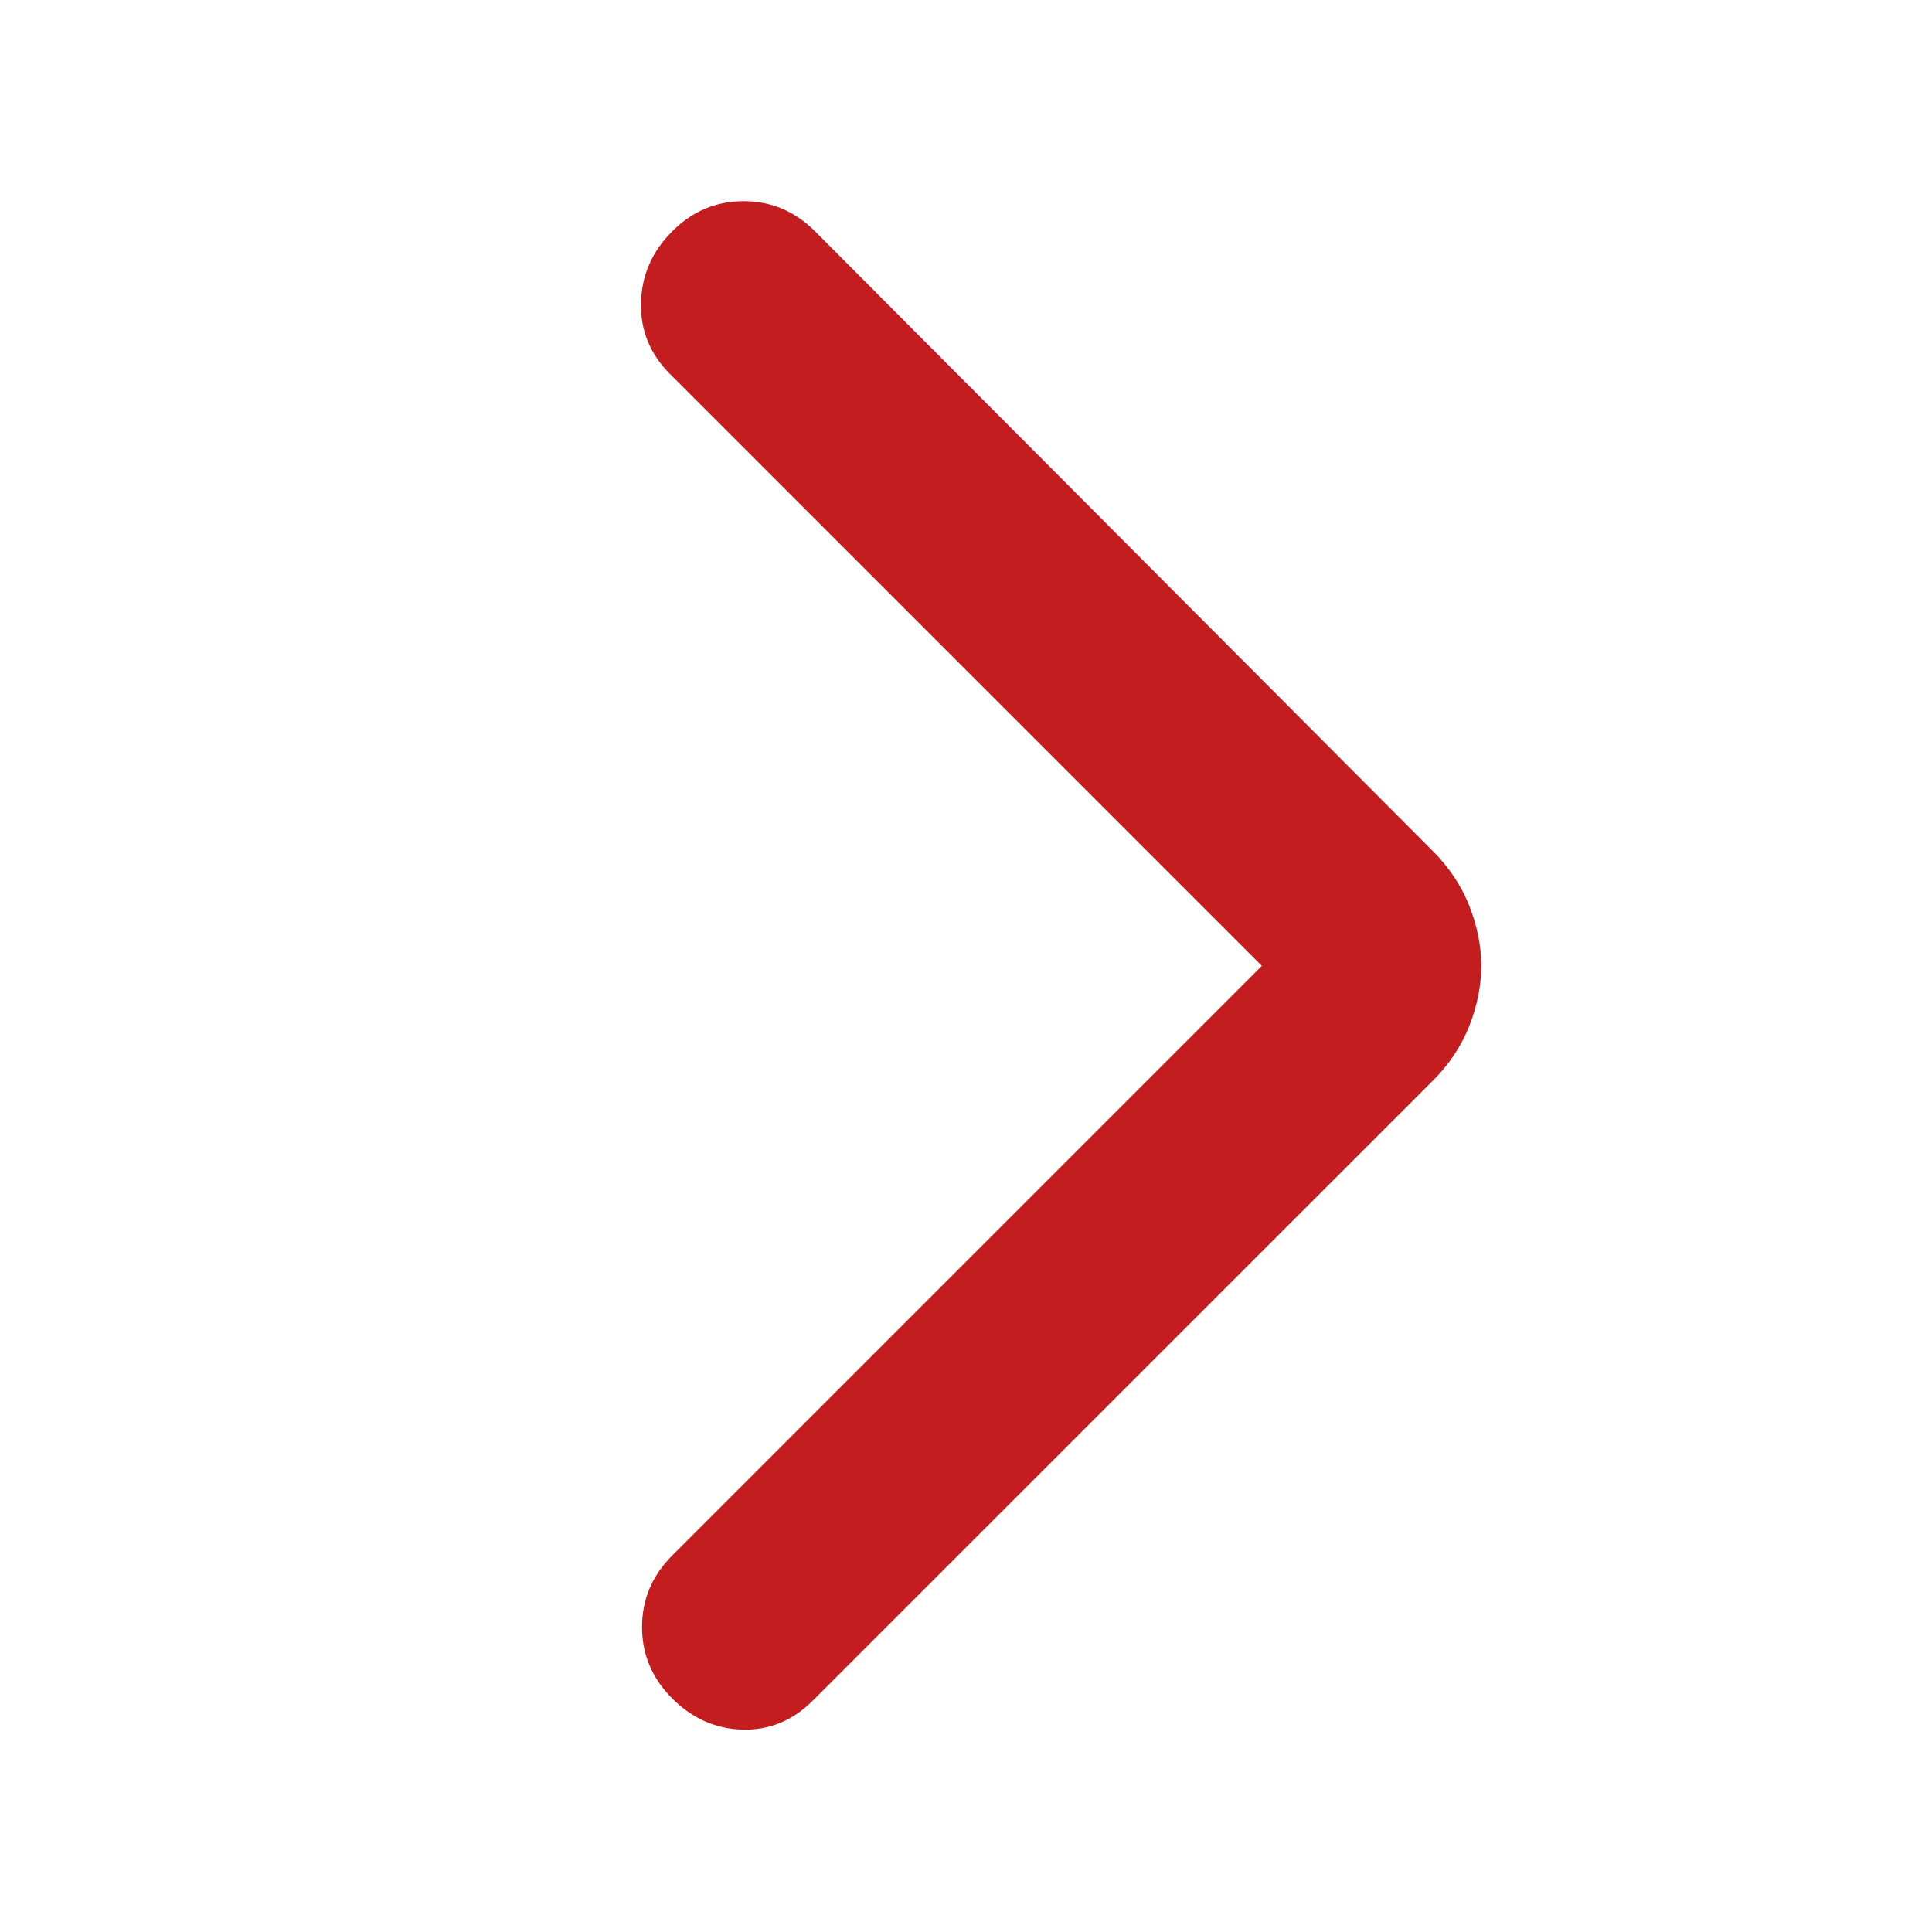
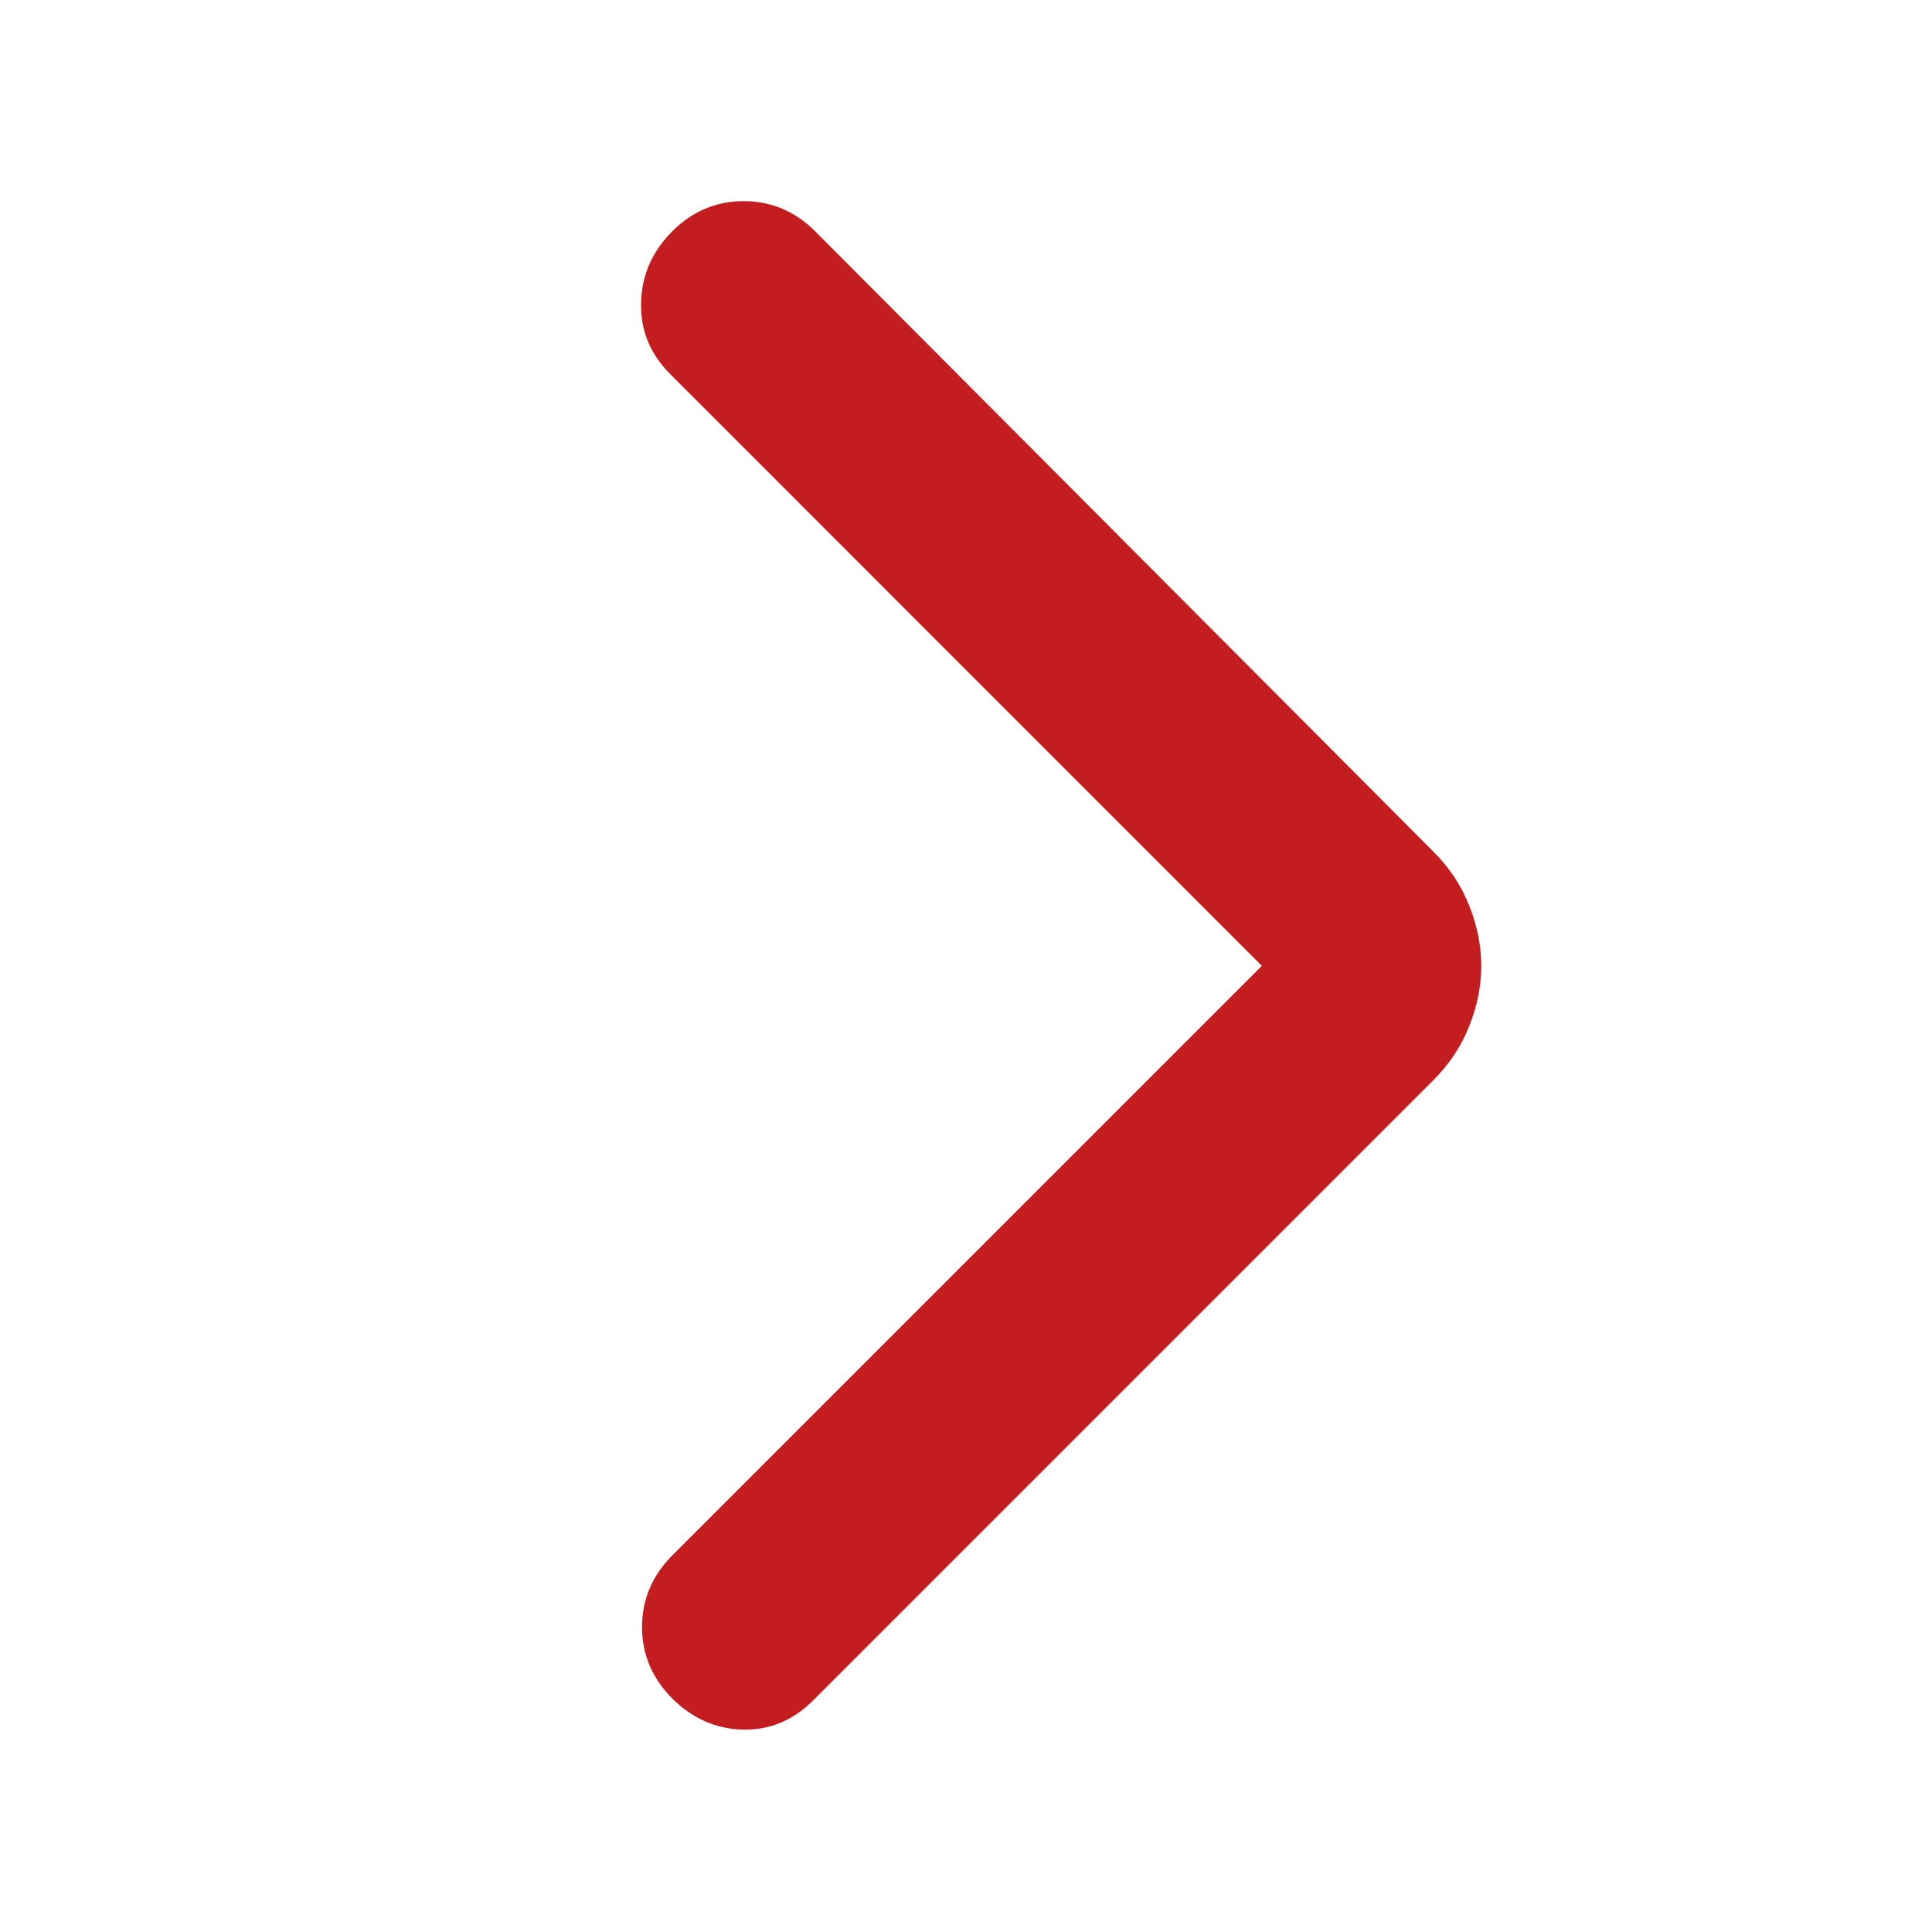
- <svg xmlns="http://www.w3.org/2000/svg" preserveAspectRatio="none" overflow="visible" style="display: block;" width="16" height="16" viewBox="0 0 16 16" fill="none">
-   <g id="Alert Arrow">
-     <mask id="mask0_0_376" style="mask-type:alpha" maskUnits="userSpaceOnUse" x="0" y="0" width="16" height="16">
-       <rect id="Bounding box" width="16" height="16" fill="#D9D9D9" />
+ <svg xmlns="http://www.w3.org/2000/svg" width="16" height="16" viewBox="0 0 16 16" fill="none">
+   <g>
+     <mask id="mask0_12720_2" style="mask-type:alpha" maskUnits="userSpaceOnUse" x="0" y="0" width="16" height="16">
+       <rect width="16" height="16" fill="#D9D9D9" />
    </mask>
-     <g mask="url(#mask0_0_376)">
-       <path id="arrow_forward_ios" d="M10.45 7.999L5.55 3.099C5.383 2.932 5.303 2.735 5.308 2.507C5.314 2.28 5.4 2.082 5.567 1.916C5.733 1.749 5.931 1.666 6.158 1.666C6.386 1.666 6.583 1.749 6.75 1.916L11.867 7.049C12 7.182 12.1 7.332 12.167 7.499C12.233 7.666 12.267 7.832 12.267 7.999C12.267 8.166 12.233 8.332 12.167 8.499C12.1 8.666 12 8.816 11.867 8.949L6.733 14.082C6.567 14.249 6.372 14.329 6.15 14.324C5.928 14.318 5.733 14.232 5.567 14.066C5.4 13.899 5.317 13.702 5.317 13.474C5.317 13.246 5.4 13.049 5.567 12.882L10.45 7.999Z" fill="#C31D20" />
+     <g mask="url(#mask0_12720_2)">
+       <path d="M10.45 7.999L5.551 3.099C5.384 2.932 5.303 2.735 5.309 2.507C5.314 2.28 5.401 2.082 5.567 1.916C5.734 1.749 5.931 1.666 6.159 1.666C6.387 1.666 6.584 1.749 6.751 1.916L11.867 7.049C12.001 7.182 12.101 7.332 12.167 7.499C12.234 7.666 12.267 7.832 12.267 7.999C12.267 8.166 12.234 8.332 12.167 8.499C12.101 8.666 12.001 8.816 11.867 8.949L6.734 14.082C6.567 14.249 6.373 14.329 6.151 14.324C5.928 14.318 5.734 14.232 5.567 14.066C5.401 13.899 5.317 13.702 5.317 13.474C5.317 13.246 5.401 13.049 5.567 12.882L10.45 7.999Z" fill="#C31D20" />
    </g>
  </g>
</svg>
